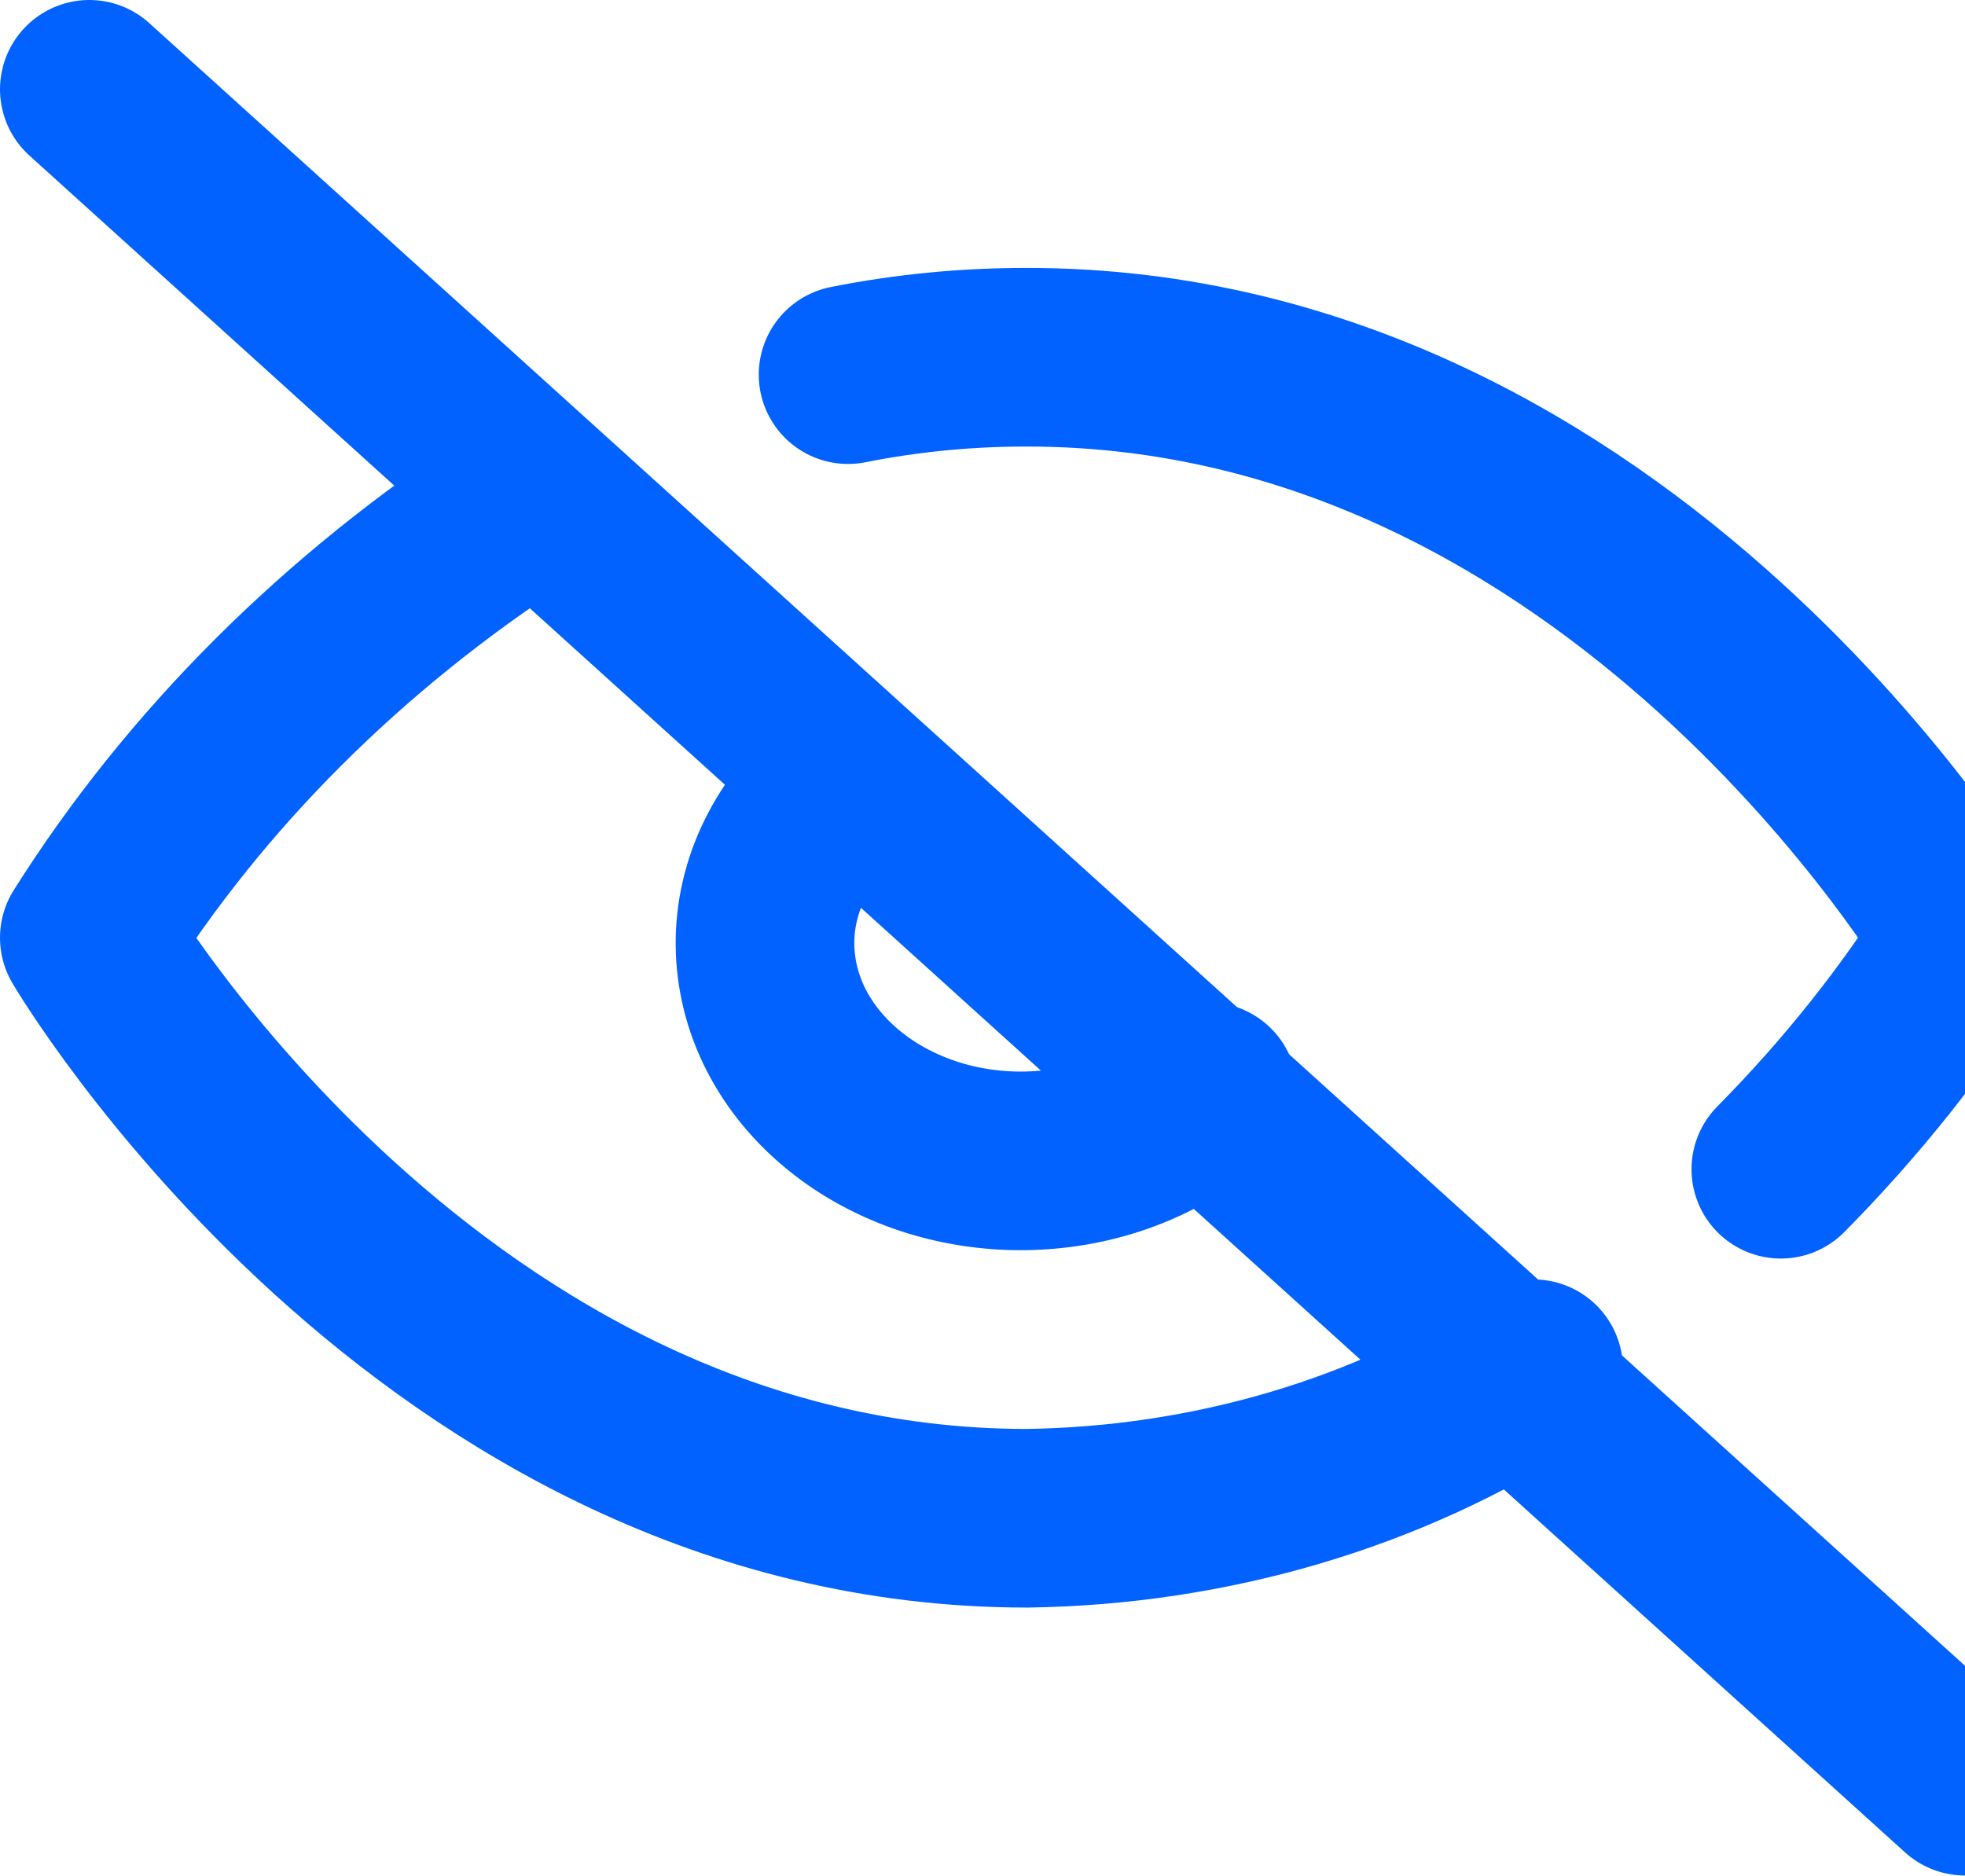
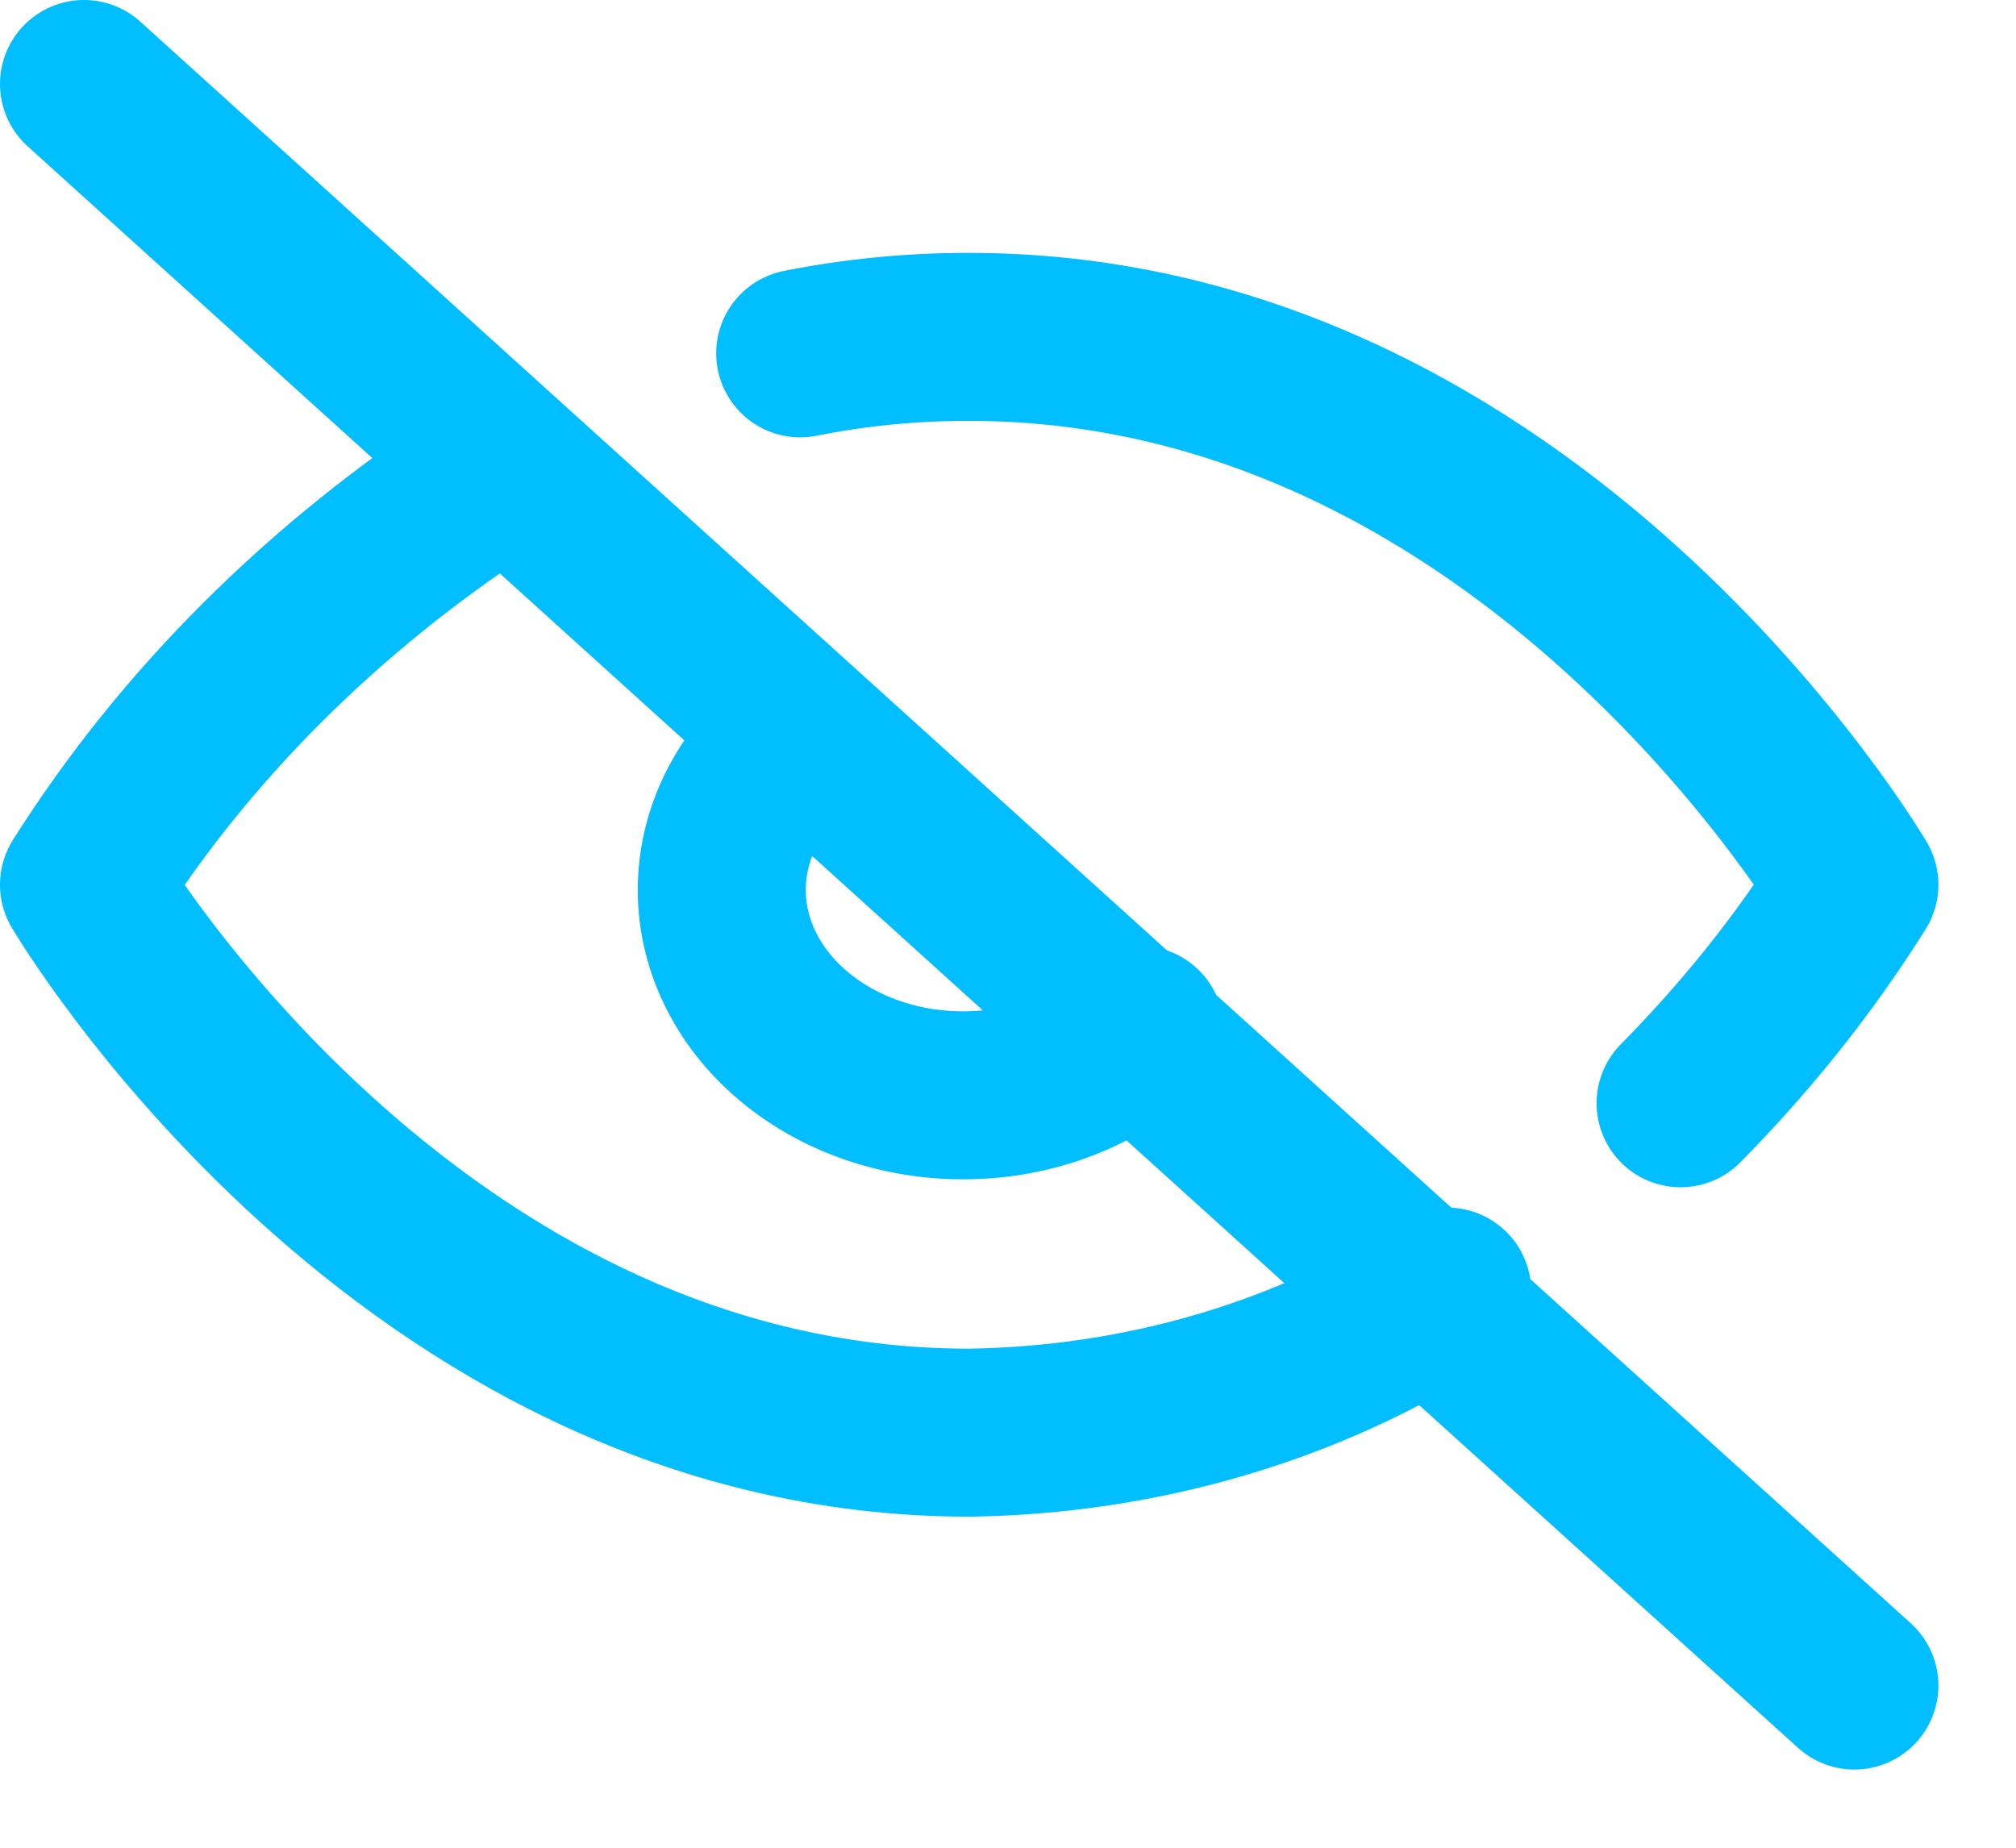
- <svg xmlns="http://www.w3.org/2000/svg" width="22" height="21" viewBox="0 0 22 21" fill="none">
-   <path d="M17.17 15.326C15.538 16.385 13.551 16.971 11.5 17C4.818 17 1 10.5 1 10.5C2.187 8.617 3.834 6.971 5.83 5.674M9.495 4.195C10.152 4.064 10.825 3.999 11.5 4C18.182 4 22 10.5 22 10.5C21.421 11.423 20.73 12.291 19.938 13.092M13.524 12.223C13.261 12.462 12.945 12.654 12.594 12.787C12.243 12.921 11.864 12.992 11.479 12.998C11.095 13.004 10.713 12.944 10.356 12.821C10 12.698 9.676 12.516 9.404 12.284C9.132 12.053 8.917 11.777 8.773 11.474C8.629 11.17 8.559 10.845 8.565 10.518C8.572 10.191 8.656 9.868 8.813 9.569C8.969 9.27 9.195 9.001 9.476 8.778" stroke="#0262FF" stroke-width="2" stroke-linecap="round" stroke-linejoin="round" />
-   <path d="M1 1L22 20" stroke="#0262FF" stroke-width="2" stroke-linecap="round" stroke-linejoin="round" />
+ <svg xmlns="http://www.w3.org/2000/svg" width="24" height="22" viewBox="0 0 24 22" fill="none">
+   <path d="M17.229 15.378C15.591 16.441 13.597 17.029 11.538 17.058C4.832 17.058 1 10.534 1 10.534C2.192 8.644 3.844 6.993 5.848 5.691M9.526 4.207C10.186 4.075 10.861 4.01 11.538 4.011C18.244 4.011 22.076 10.534 22.076 10.534C21.495 11.461 20.801 12.332 20.007 13.136M13.569 12.263C13.306 12.504 12.989 12.696 12.636 12.83C12.284 12.964 11.903 13.036 11.517 13.041C11.131 13.047 10.748 12.987 10.39 12.864C10.032 12.741 9.707 12.558 9.434 12.325C9.161 12.093 8.946 11.816 8.802 11.512C8.657 11.207 8.586 10.881 8.593 10.552C8.6 10.224 8.684 9.9 8.841 9.6C8.998 9.3 9.225 9.03 9.507 8.806" stroke="#00BEFF" stroke-width="2" stroke-linecap="round" stroke-linejoin="round" />
+   <path d="M1 1L22.076 20.069" stroke="#00BEFF" stroke-width="2" stroke-linecap="round" stroke-linejoin="round" />
</svg>
